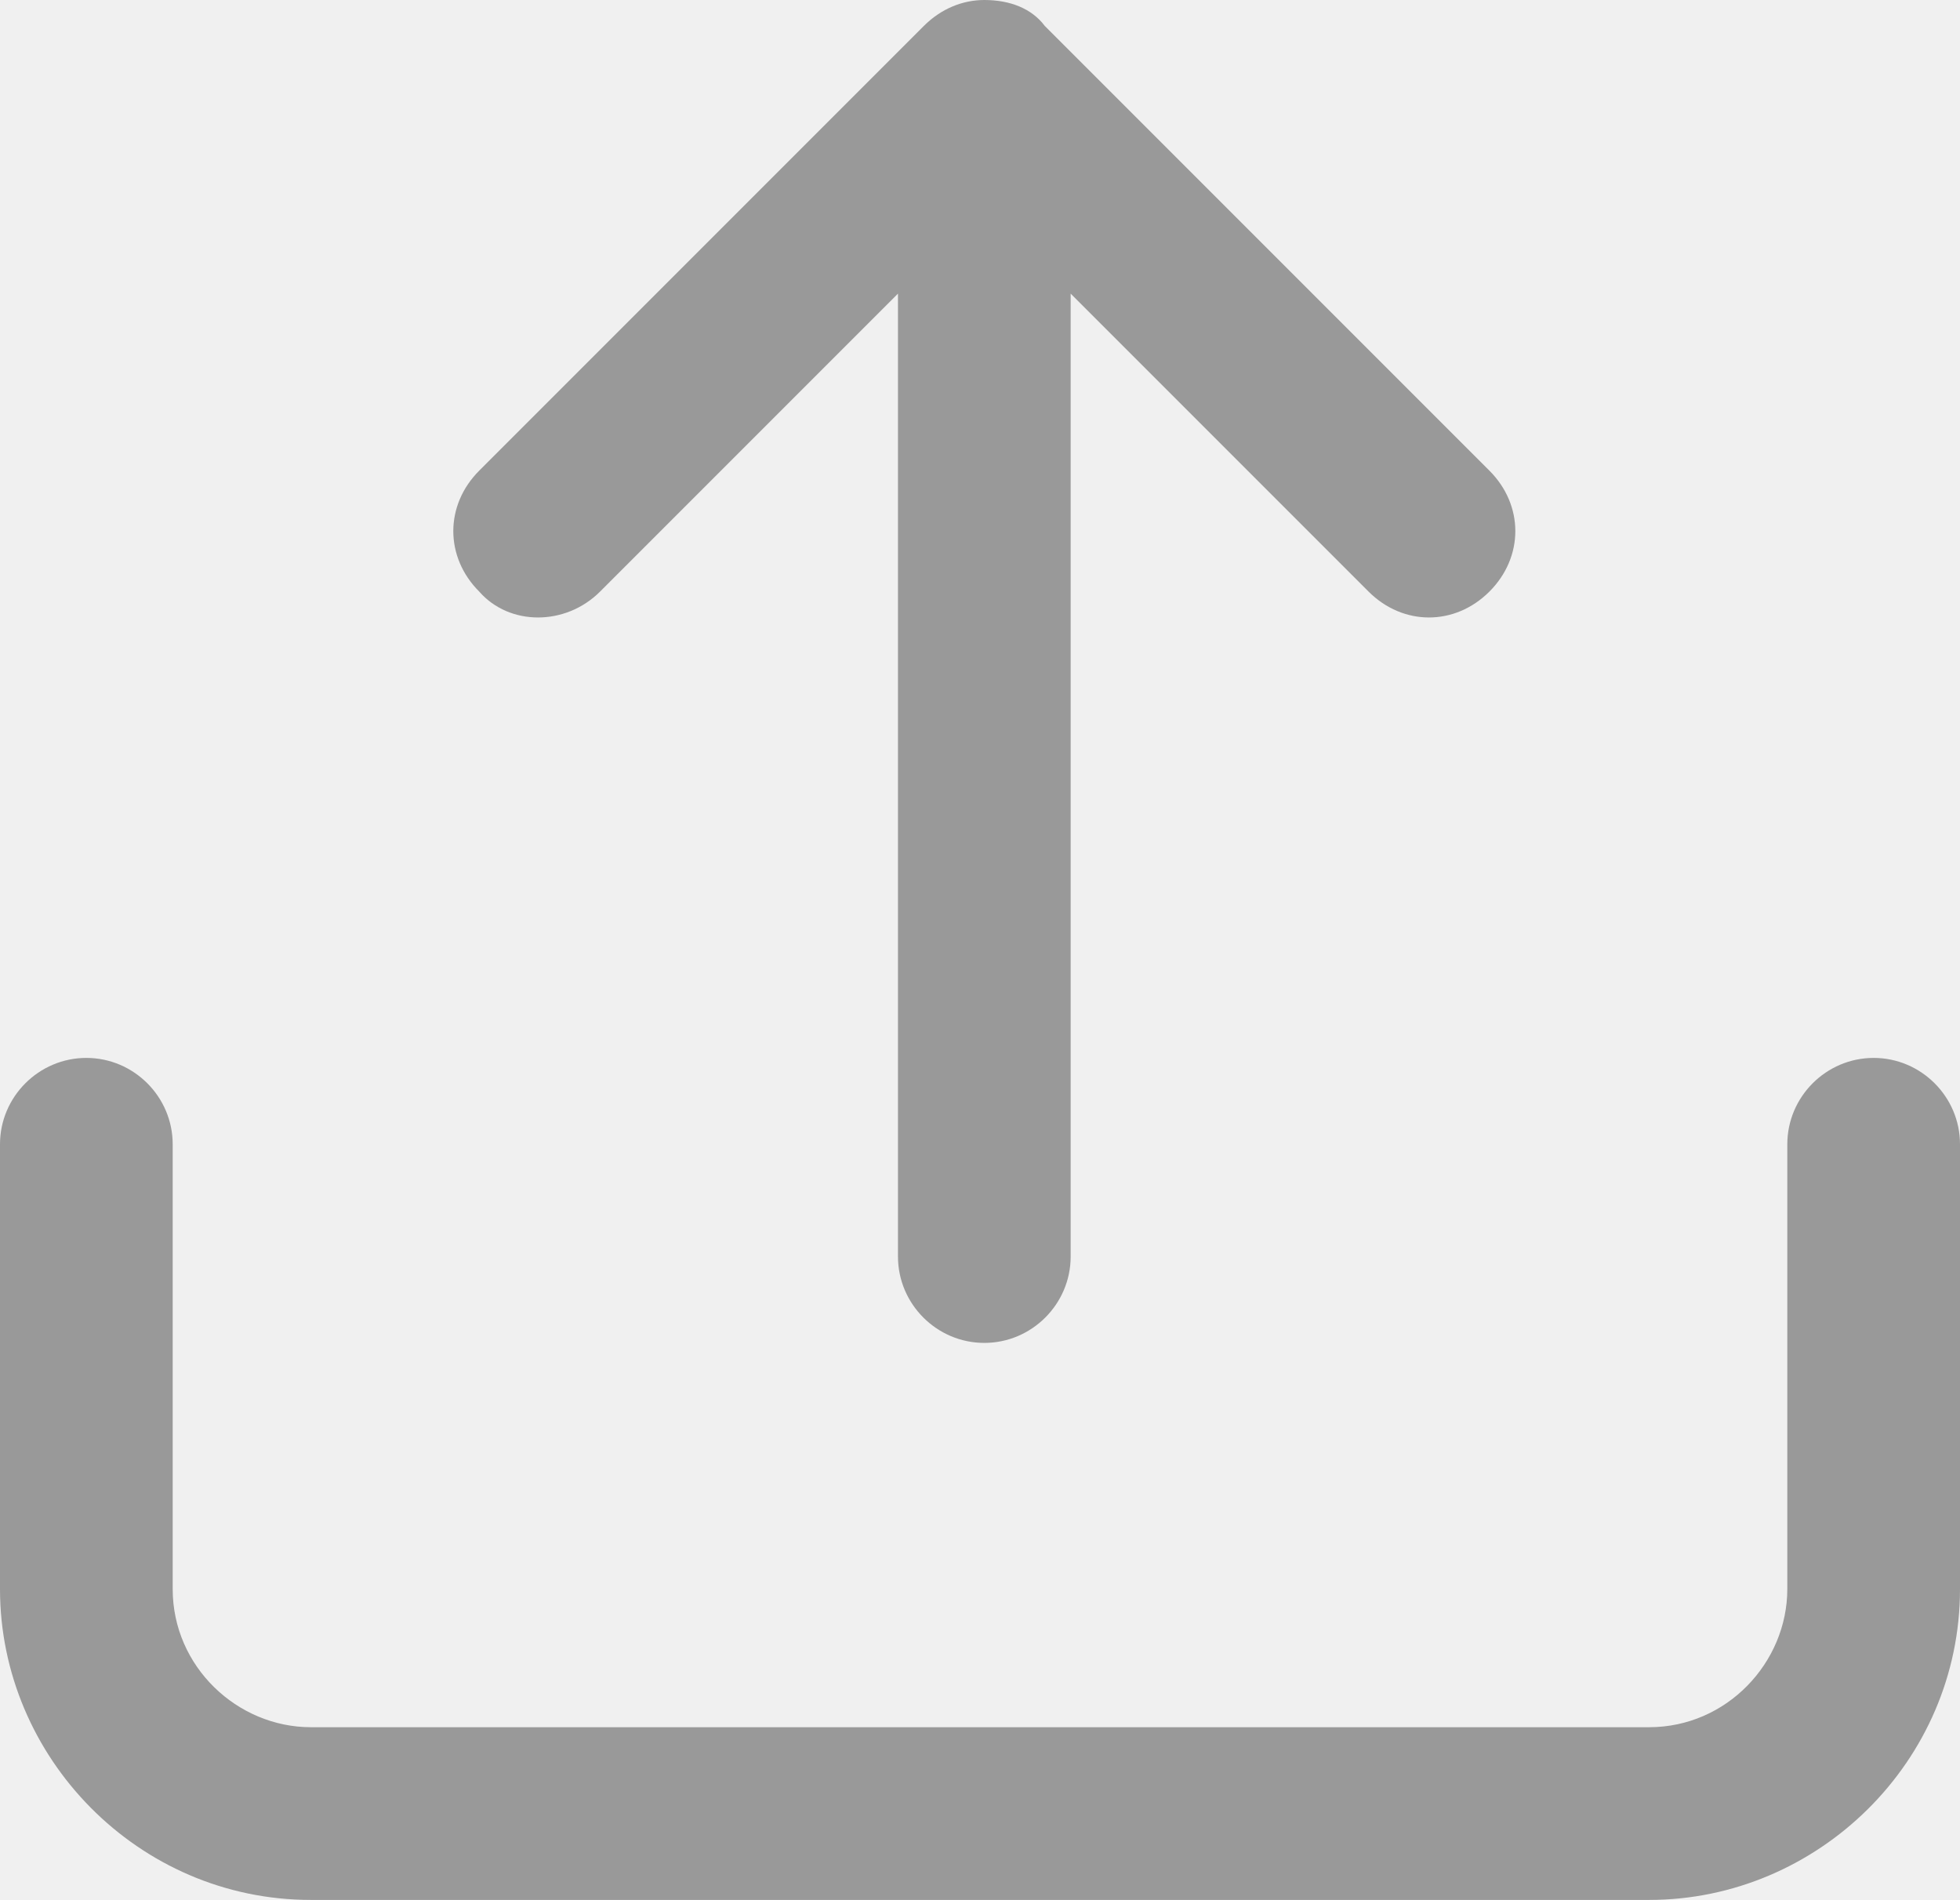
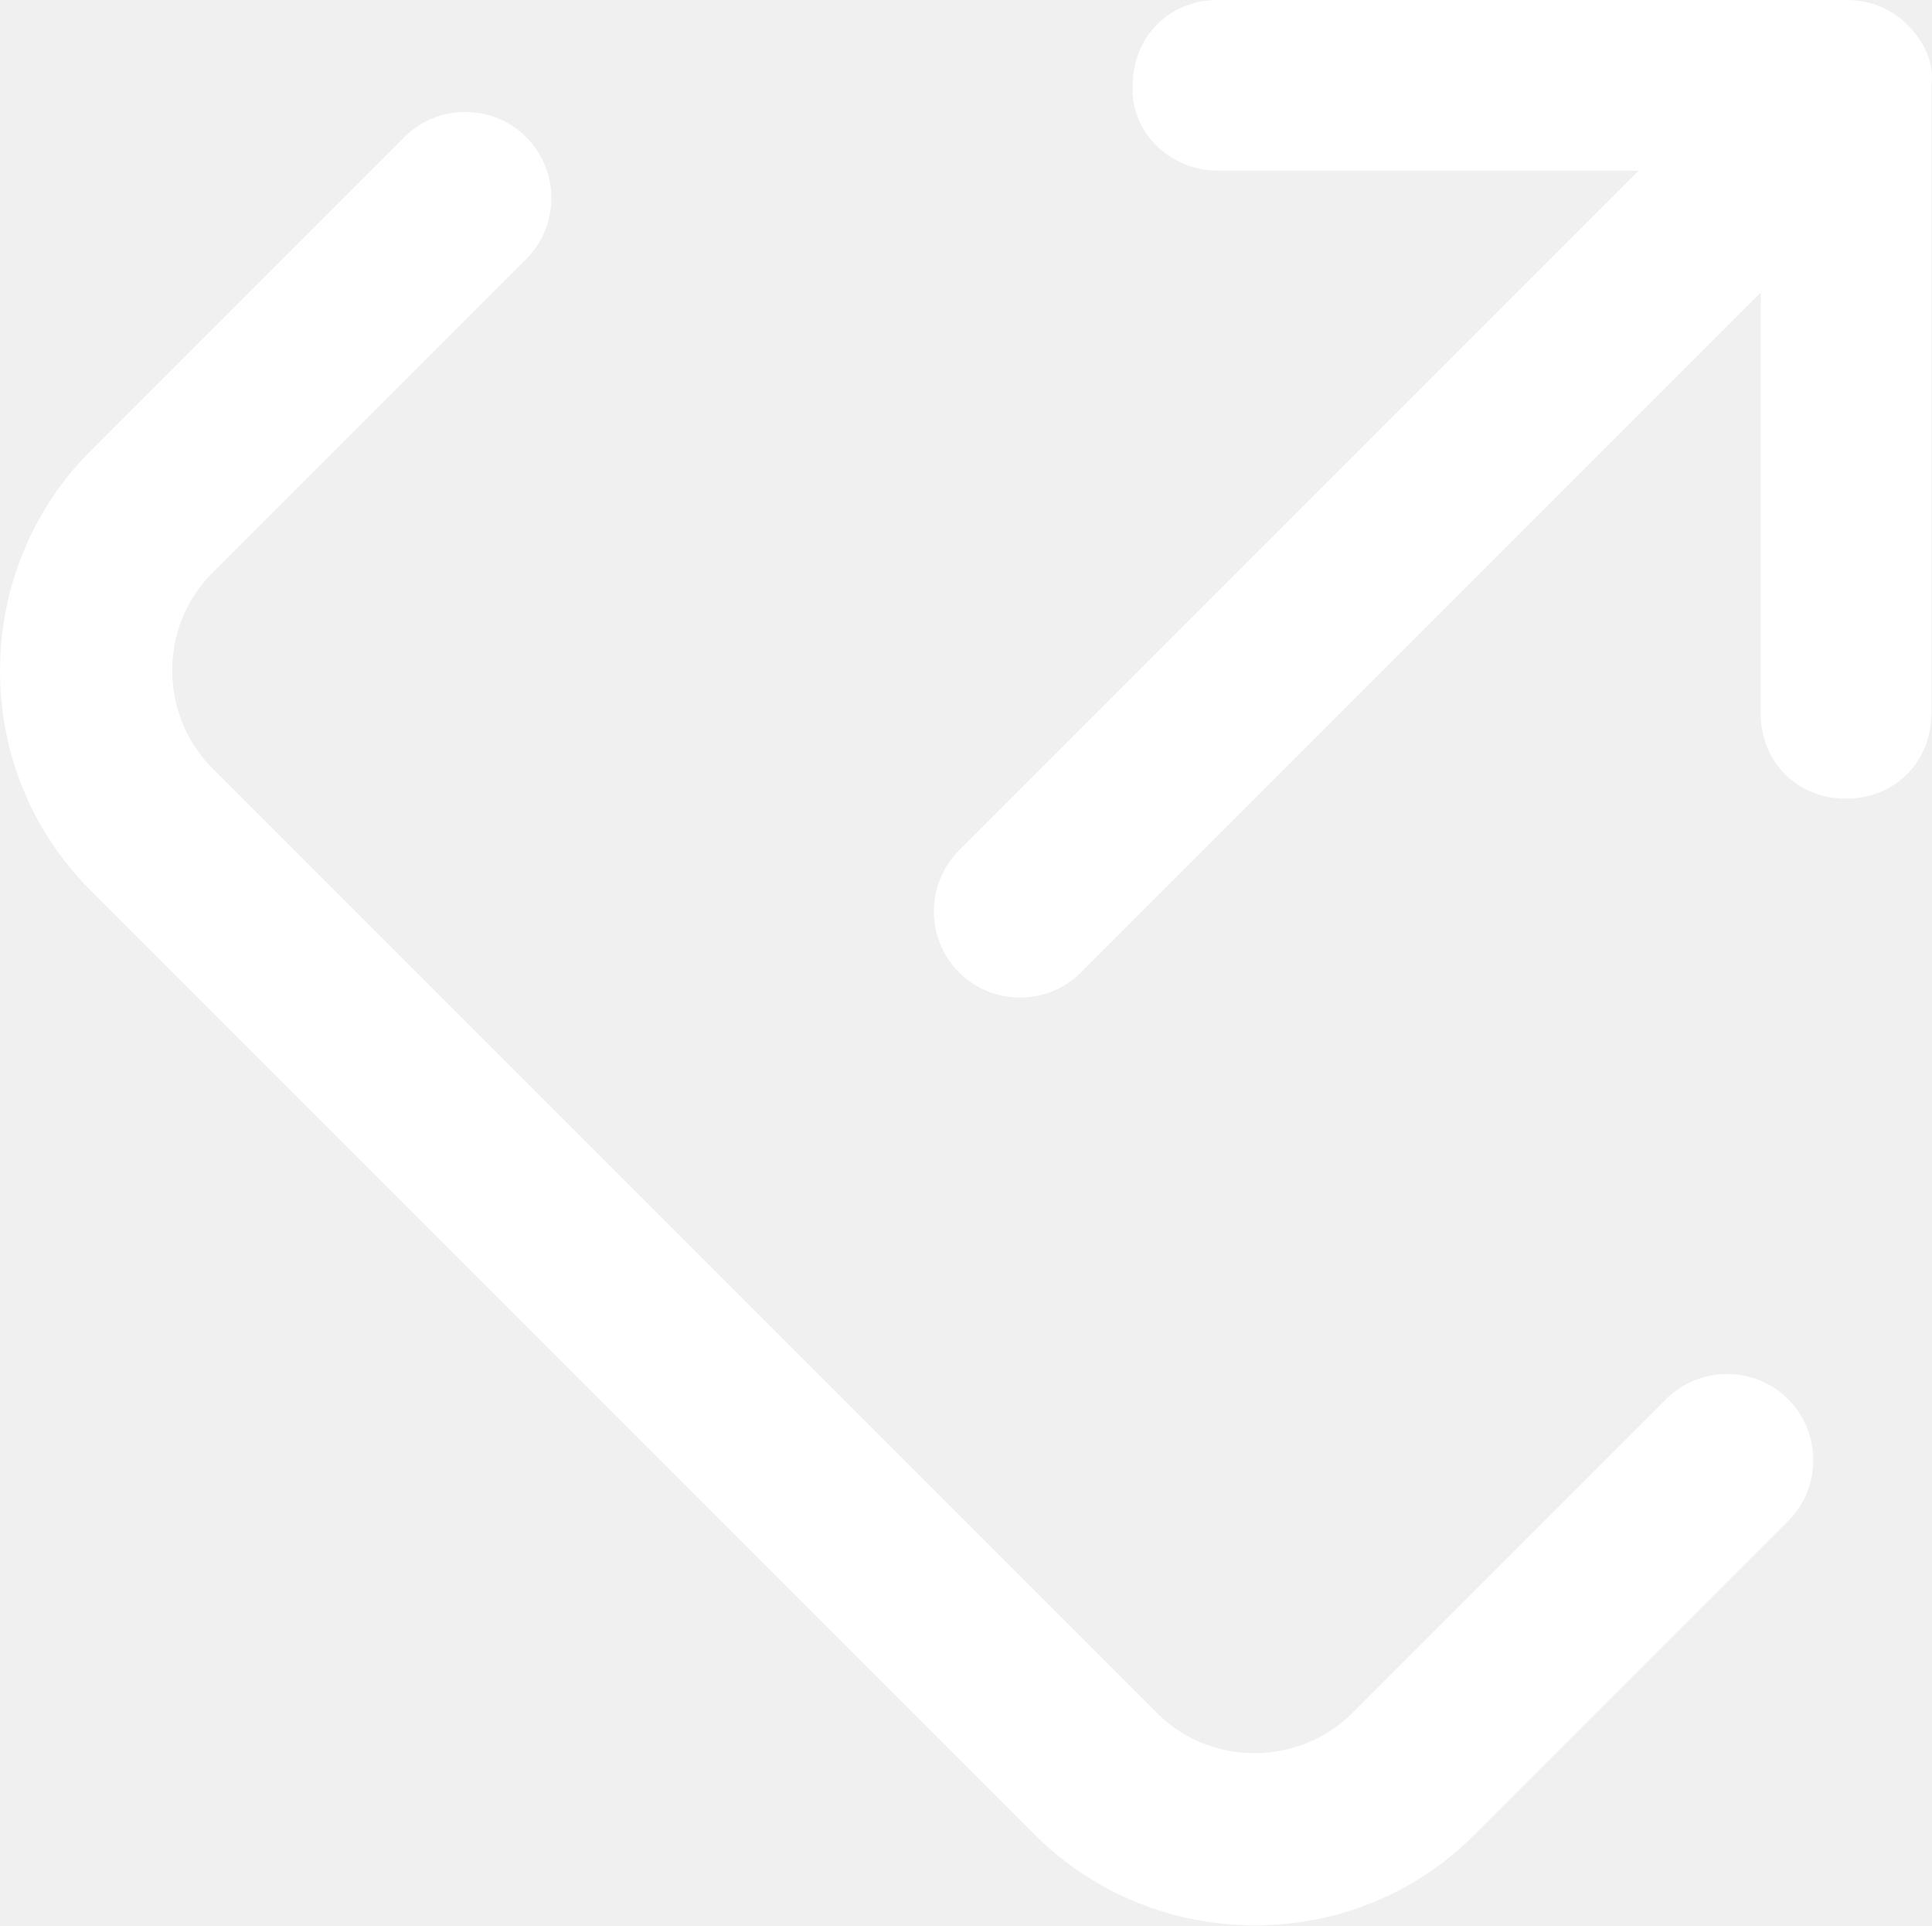
- <svg xmlns="http://www.w3.org/2000/svg" xml:space="preserve" height="44" width="45.4" version="1.1" y="0px" x="0px" viewBox="0 0 45.4 44">
-   <g fill="#999" transform="translate(-10.2,-12)">
+ <svg xmlns="http://www.w3.org/2000/svg" xml:space="preserve" height="13.002" width="13.047" version="1.1" y="0px" x="0px" viewBox="0 0 13.047 13.002">
+   <g fill="#fff" transform="matrix(.20584 .20584 -.20584 .20584 8.5554 -9.0983)">
    <path d="m53.6 36.5c-1.1 0-2 0.9-2 2v10.3c0 1.7-1.4 3.2-3.2 3.2h-31c-1.7 0-3.2-1.4-3.2-3.2v-10.3c0-1.1-0.9-2-2-2s-2 0.9-2 2v10.3c0 3.9 3.2 7.2 7.2 7.2h31c3.9 0 7.2-3.2 7.2-7.2v-10.3c0-1.1-0.9-2-2-2z" />
    <path d="m24.1 25.7 6.9-6.9v22.3c0 1.1 0.9 2 2 2s2-0.9 2-2v-22.3l6.9 6.9c0.8 0.8 2 0.8 2.8 0s0.8-2 0-2.8l-10.3-10.3c-0.3-0.4-0.8-0.6-1.4-0.6-0.5 0-1 0.2-1.4 0.6l-10.3 10.3c-0.8 0.8-0.8 2 0 2.8 0.7 0.8 2 0.8 2.8 0z" />
  </g>
</svg>
